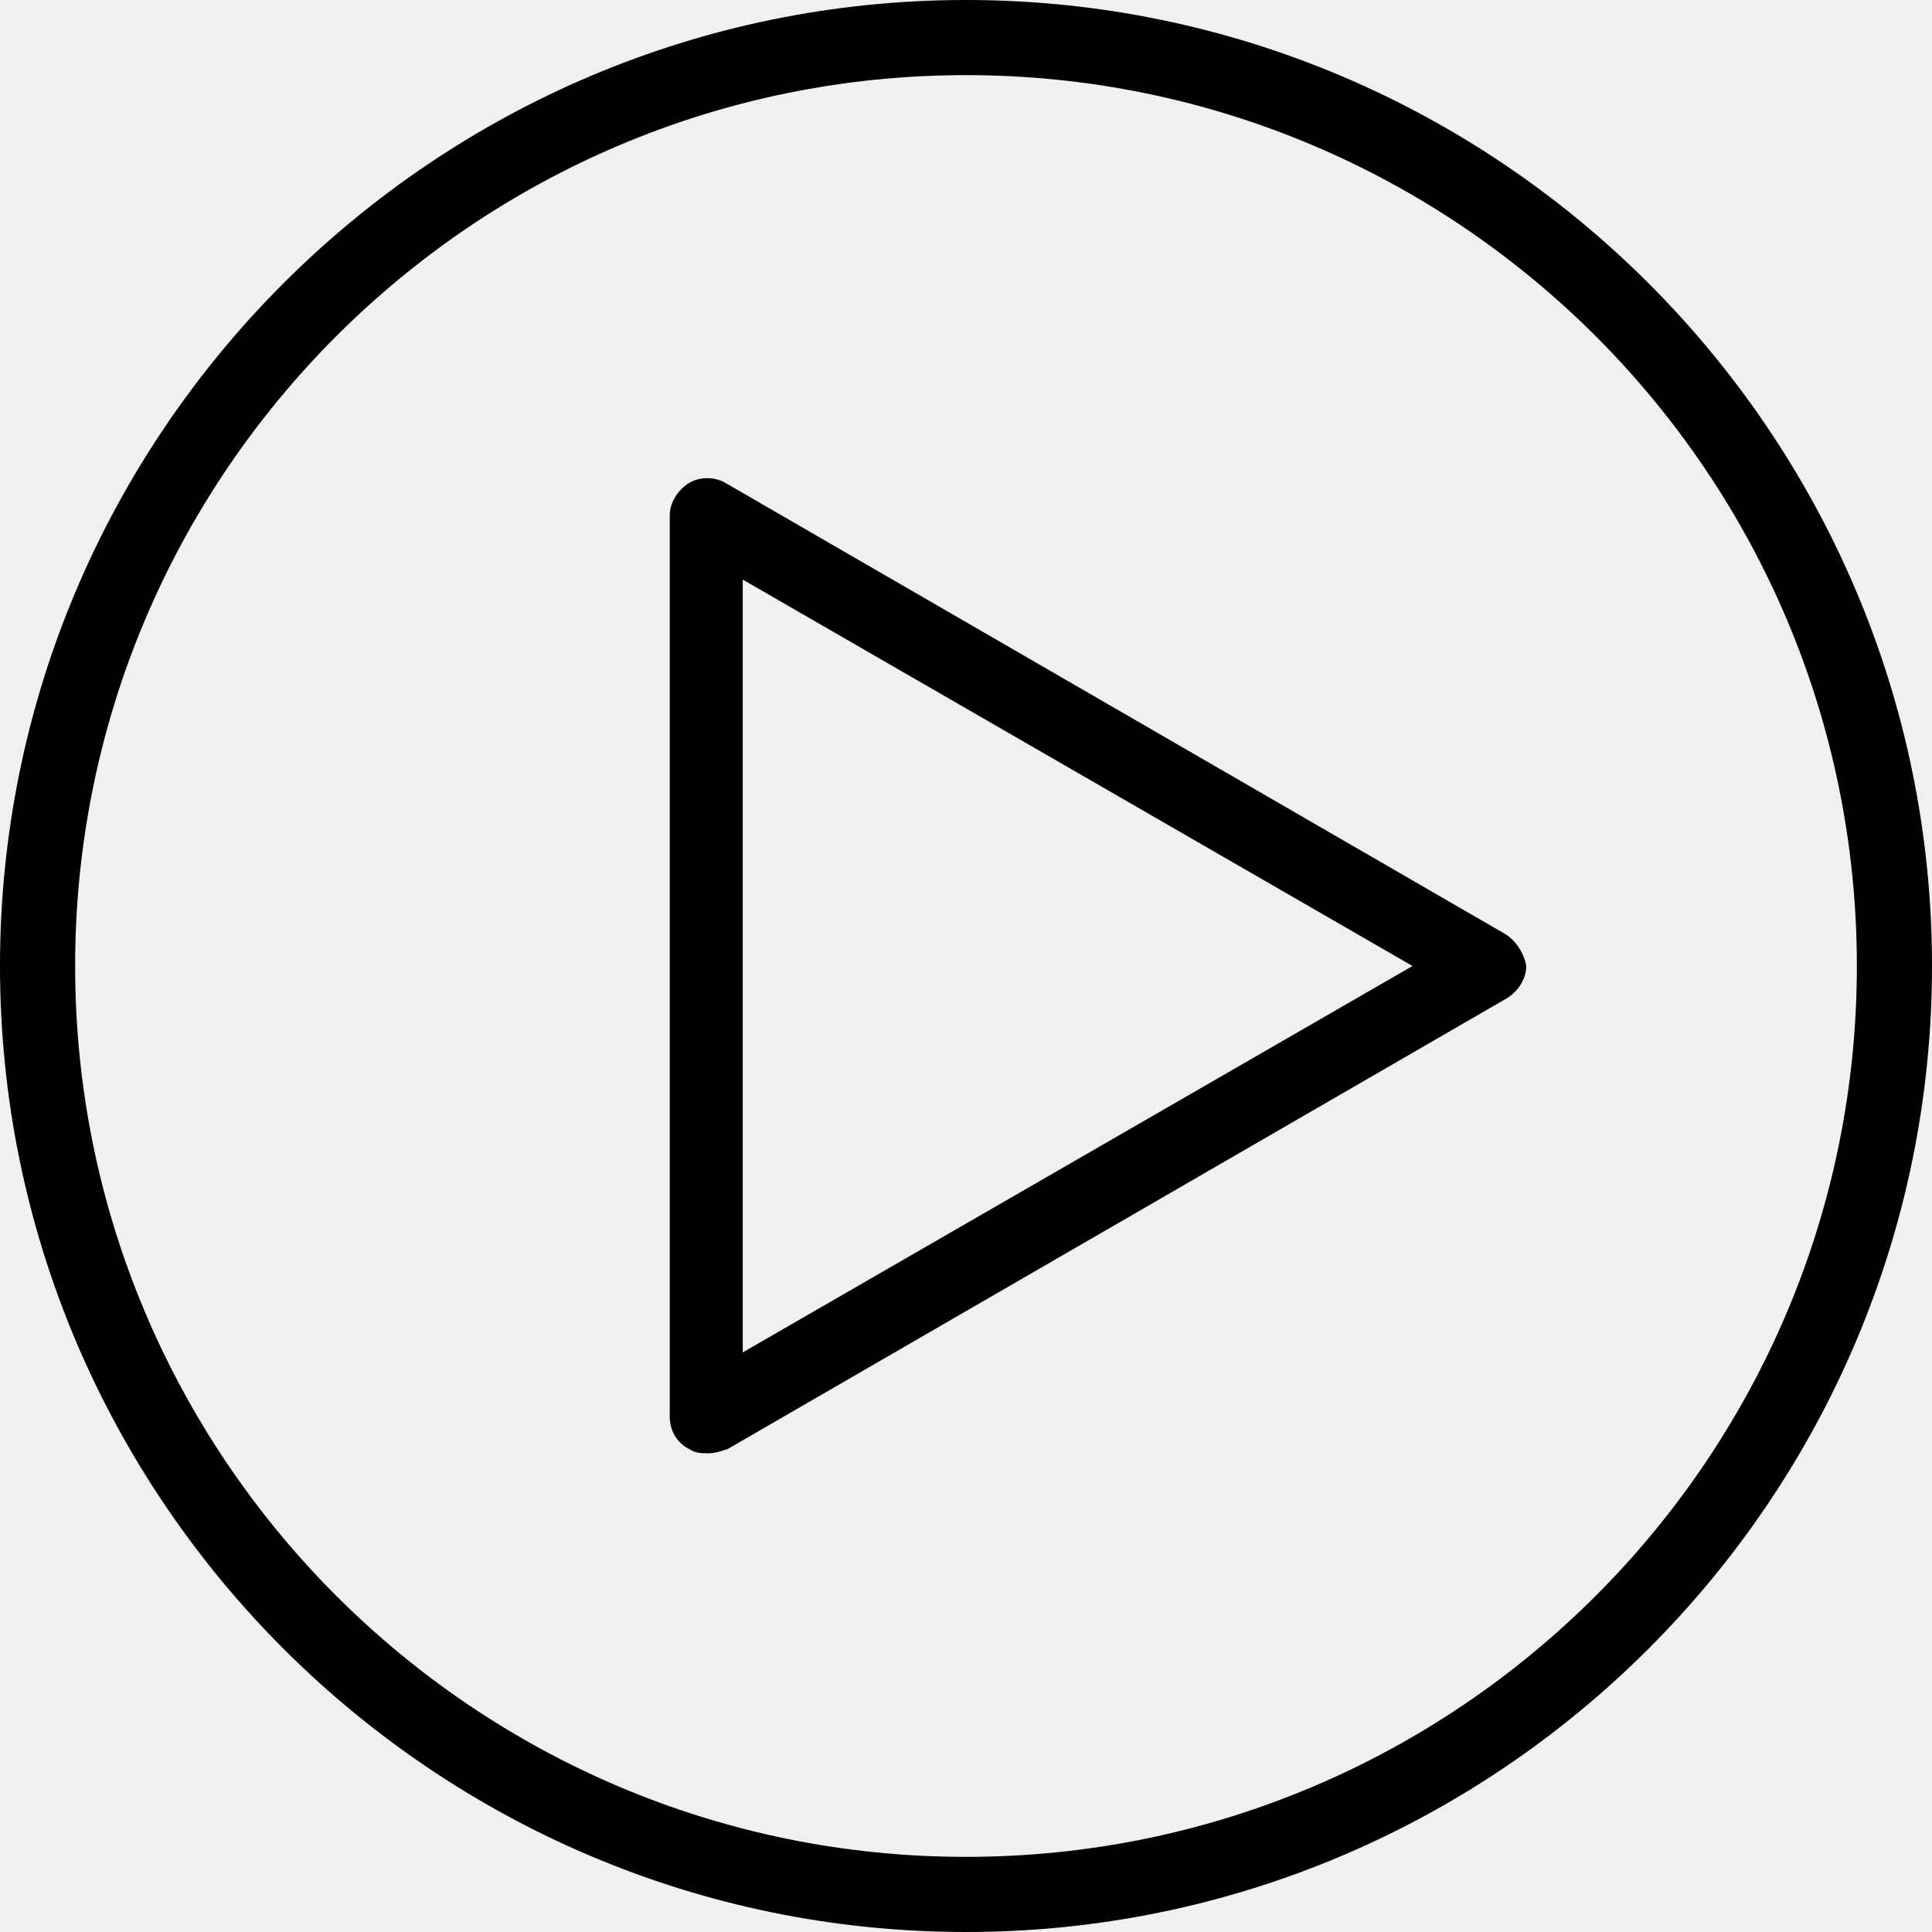
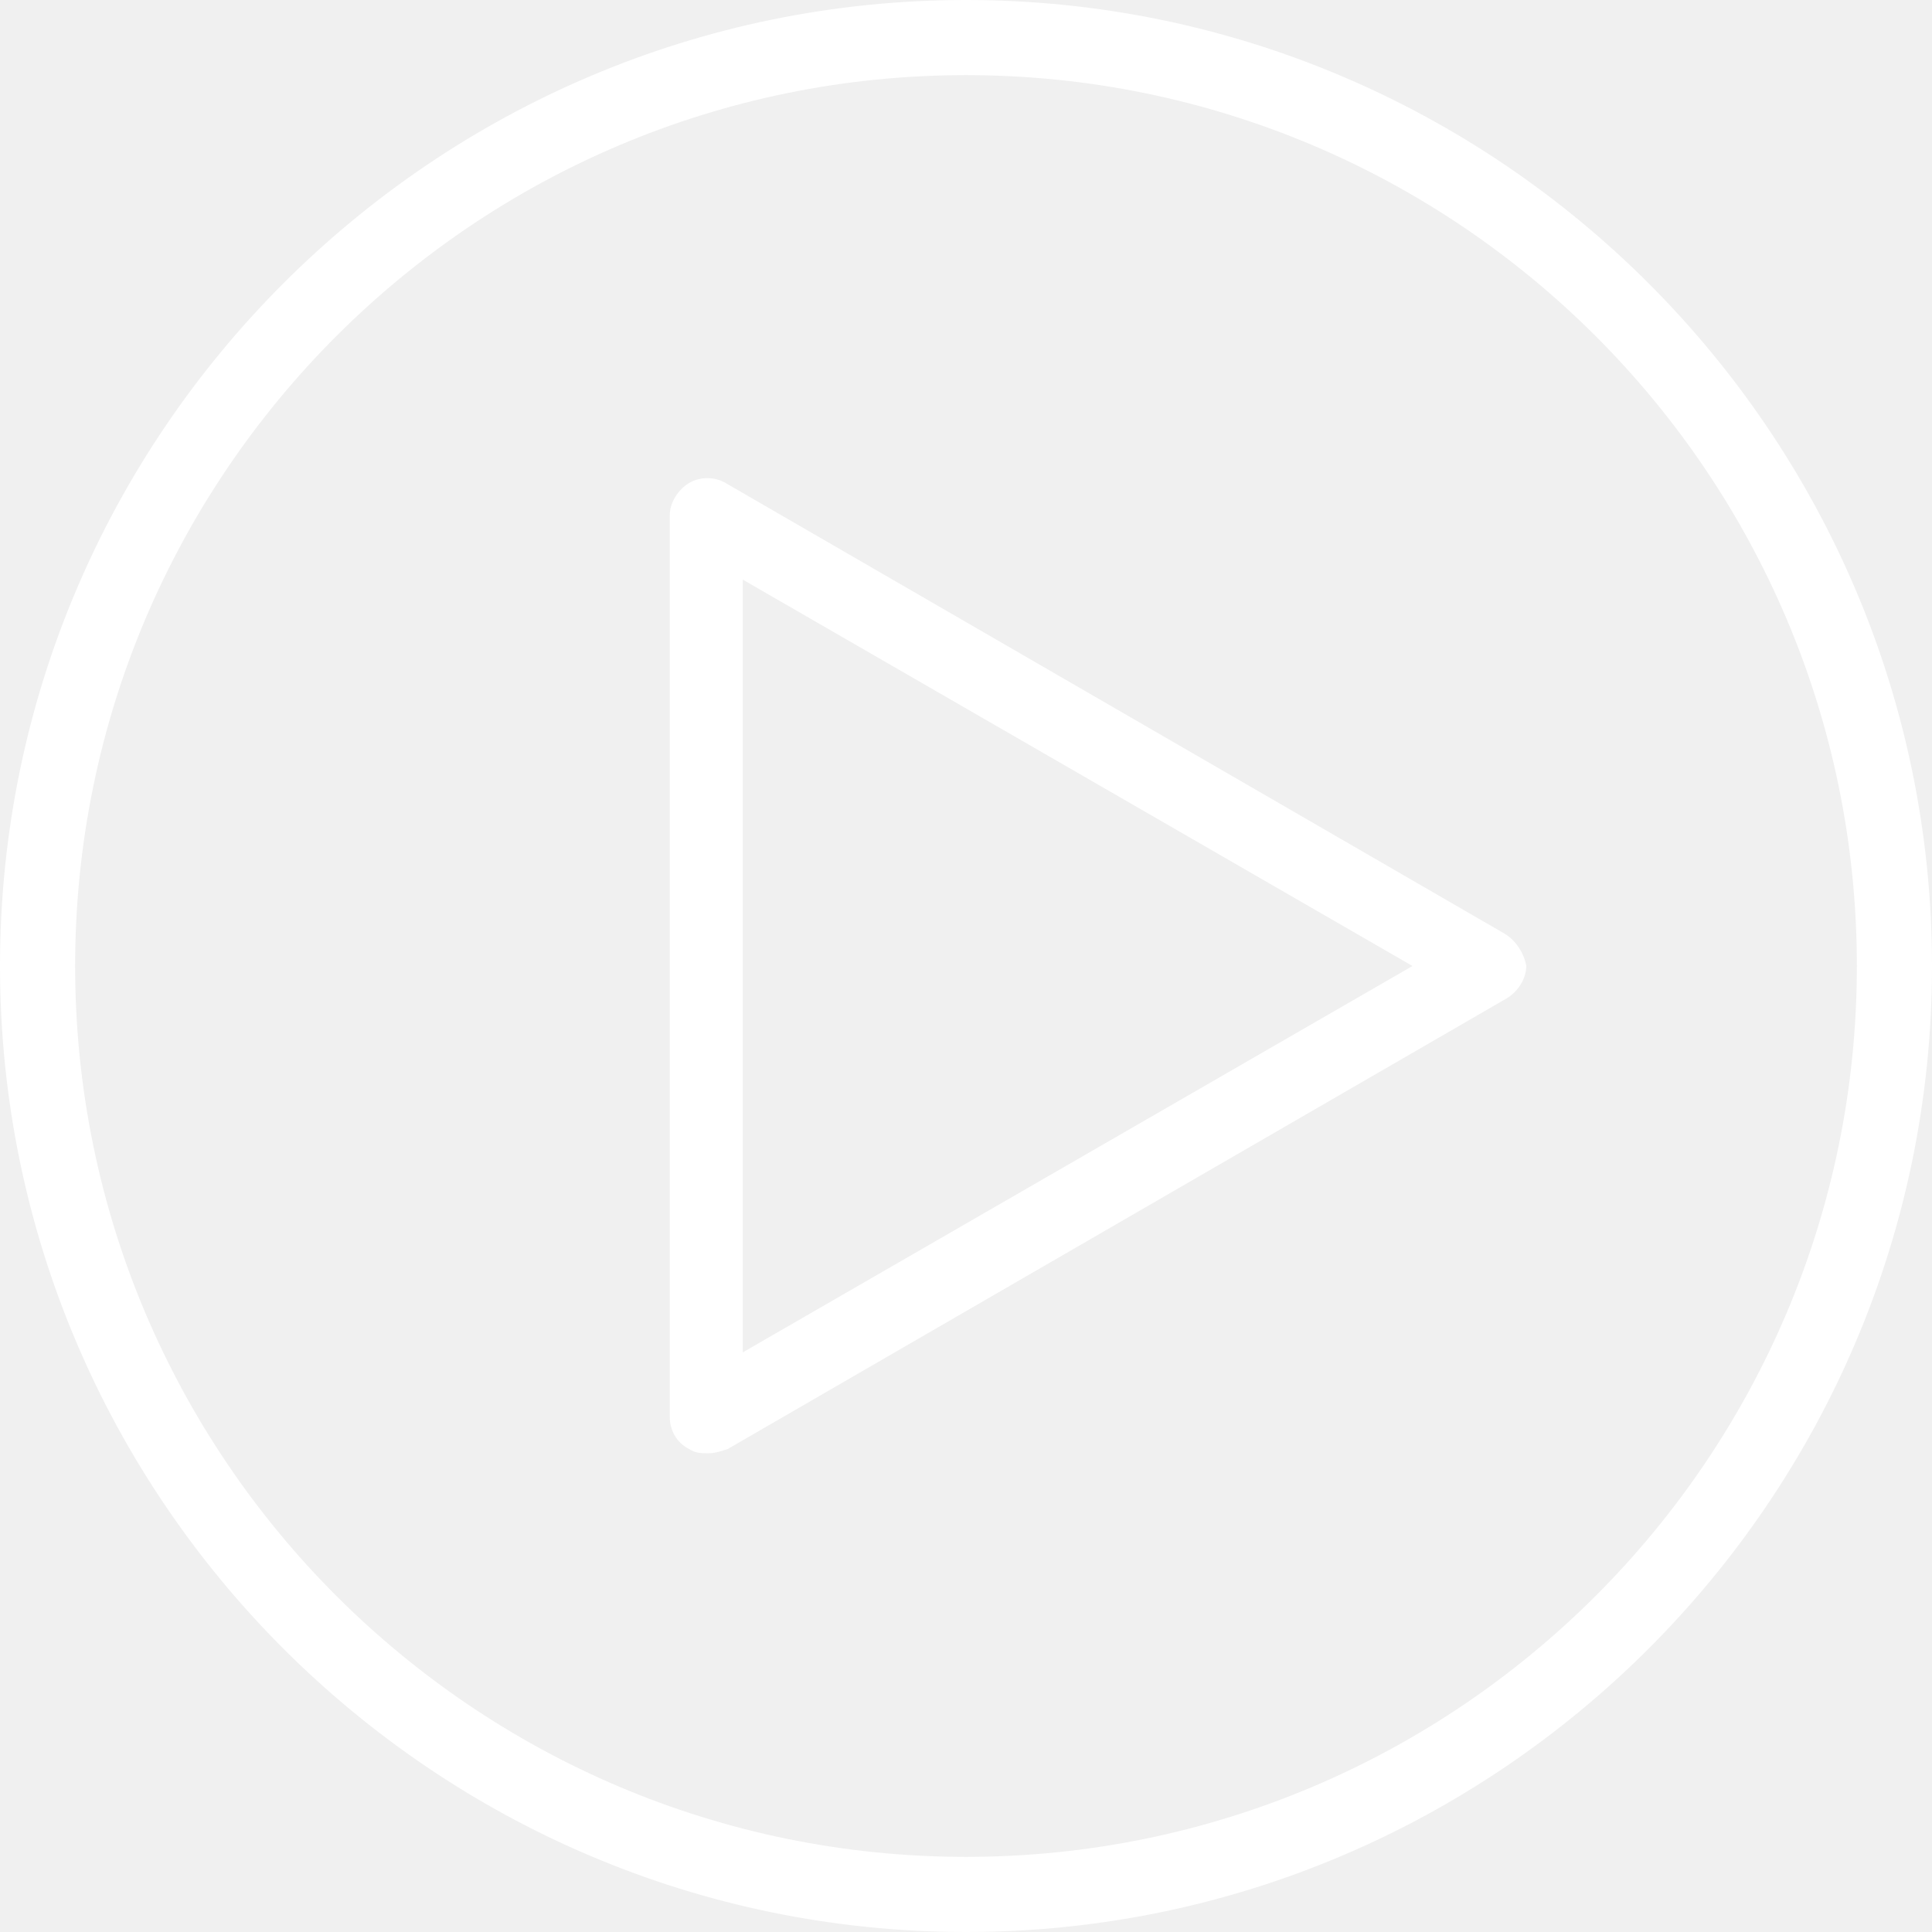
<svg xmlns="http://www.w3.org/2000/svg" xmlns:xlink="http://www.w3.org/1999/xlink" version="1.1" id="Layer_1" x="0px" y="0px" viewBox="0 0 90 90" style="enable-background:new 0 0 90 90;" xml:space="preserve">
  <style type="text/css">
- 	.st0{clip-path:url(#SVGID_2_);}
+ 	.st0{fill: #fff;}
</style>
  <g>
    <defs>
      <rect id="SVGID_1_" width="90" height="90" />
    </defs>
    <clipPath id="SVGID_2_">
      <use xlink:href="#SVGID_1_" style="overflow:visible;" />
    </clipPath>
    <path class="st0" d="M70.1,43.5l-36.3-21c-0.5-0.3-1.2-0.3-1.7,0c-0.5,0.3-0.9,0.9-0.9,1.5v42c0,0.6,0.3,1.2,0.9,1.5   c0.3,0.2,0.6,0.2,0.9,0.2c0.3,0,0.6-0.1,0.9-0.2l36.3-21c0.5-0.3,0.9-0.9,0.9-1.5C71,44.4,70.6,43.8,70.1,43.5 M34.6,63V27l31.2,18   L34.6,63z" />
    <path class="st0" d="M45,0C20.2,0,0,20.2,0,45s20.2,45,45,45s45-20.2,45-45S69.8,0,45,0 M45,86.5C22.1,86.5,3.5,67.9,3.5,45   S22.1,3.5,45,3.5S86.5,22.1,86.5,45S67.9,86.5,45,86.5" />
  </g>
</svg>
